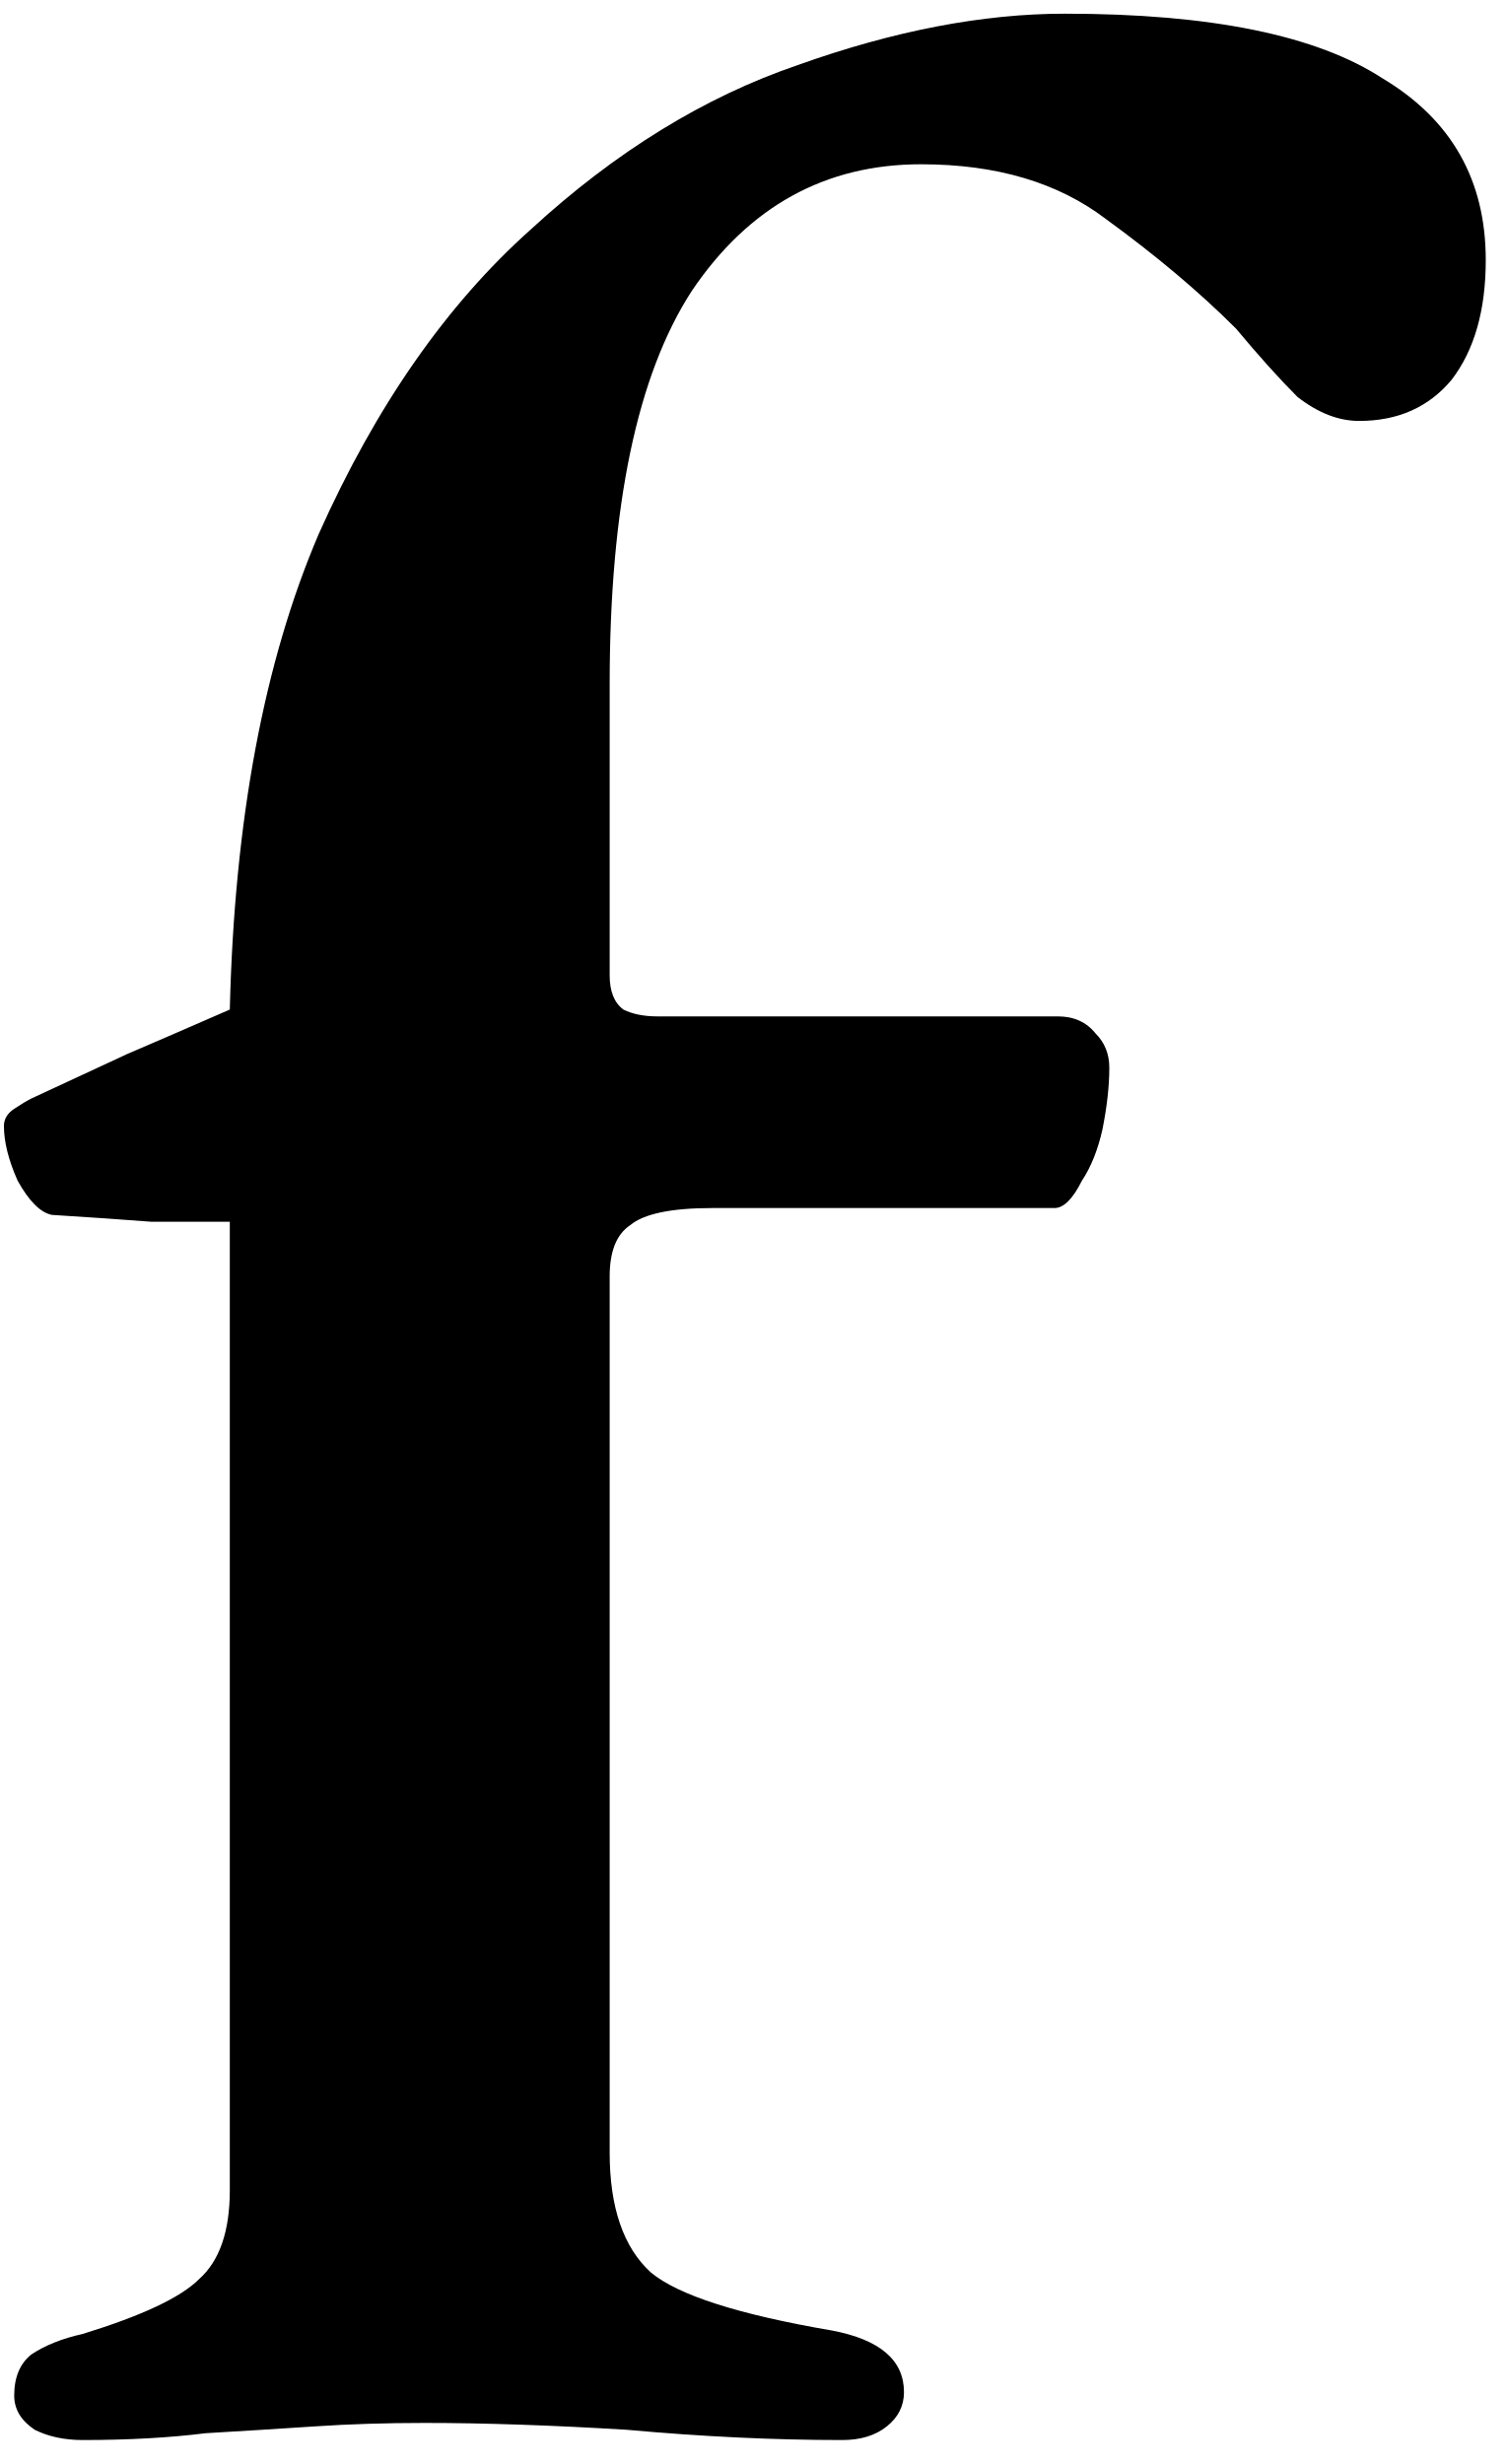
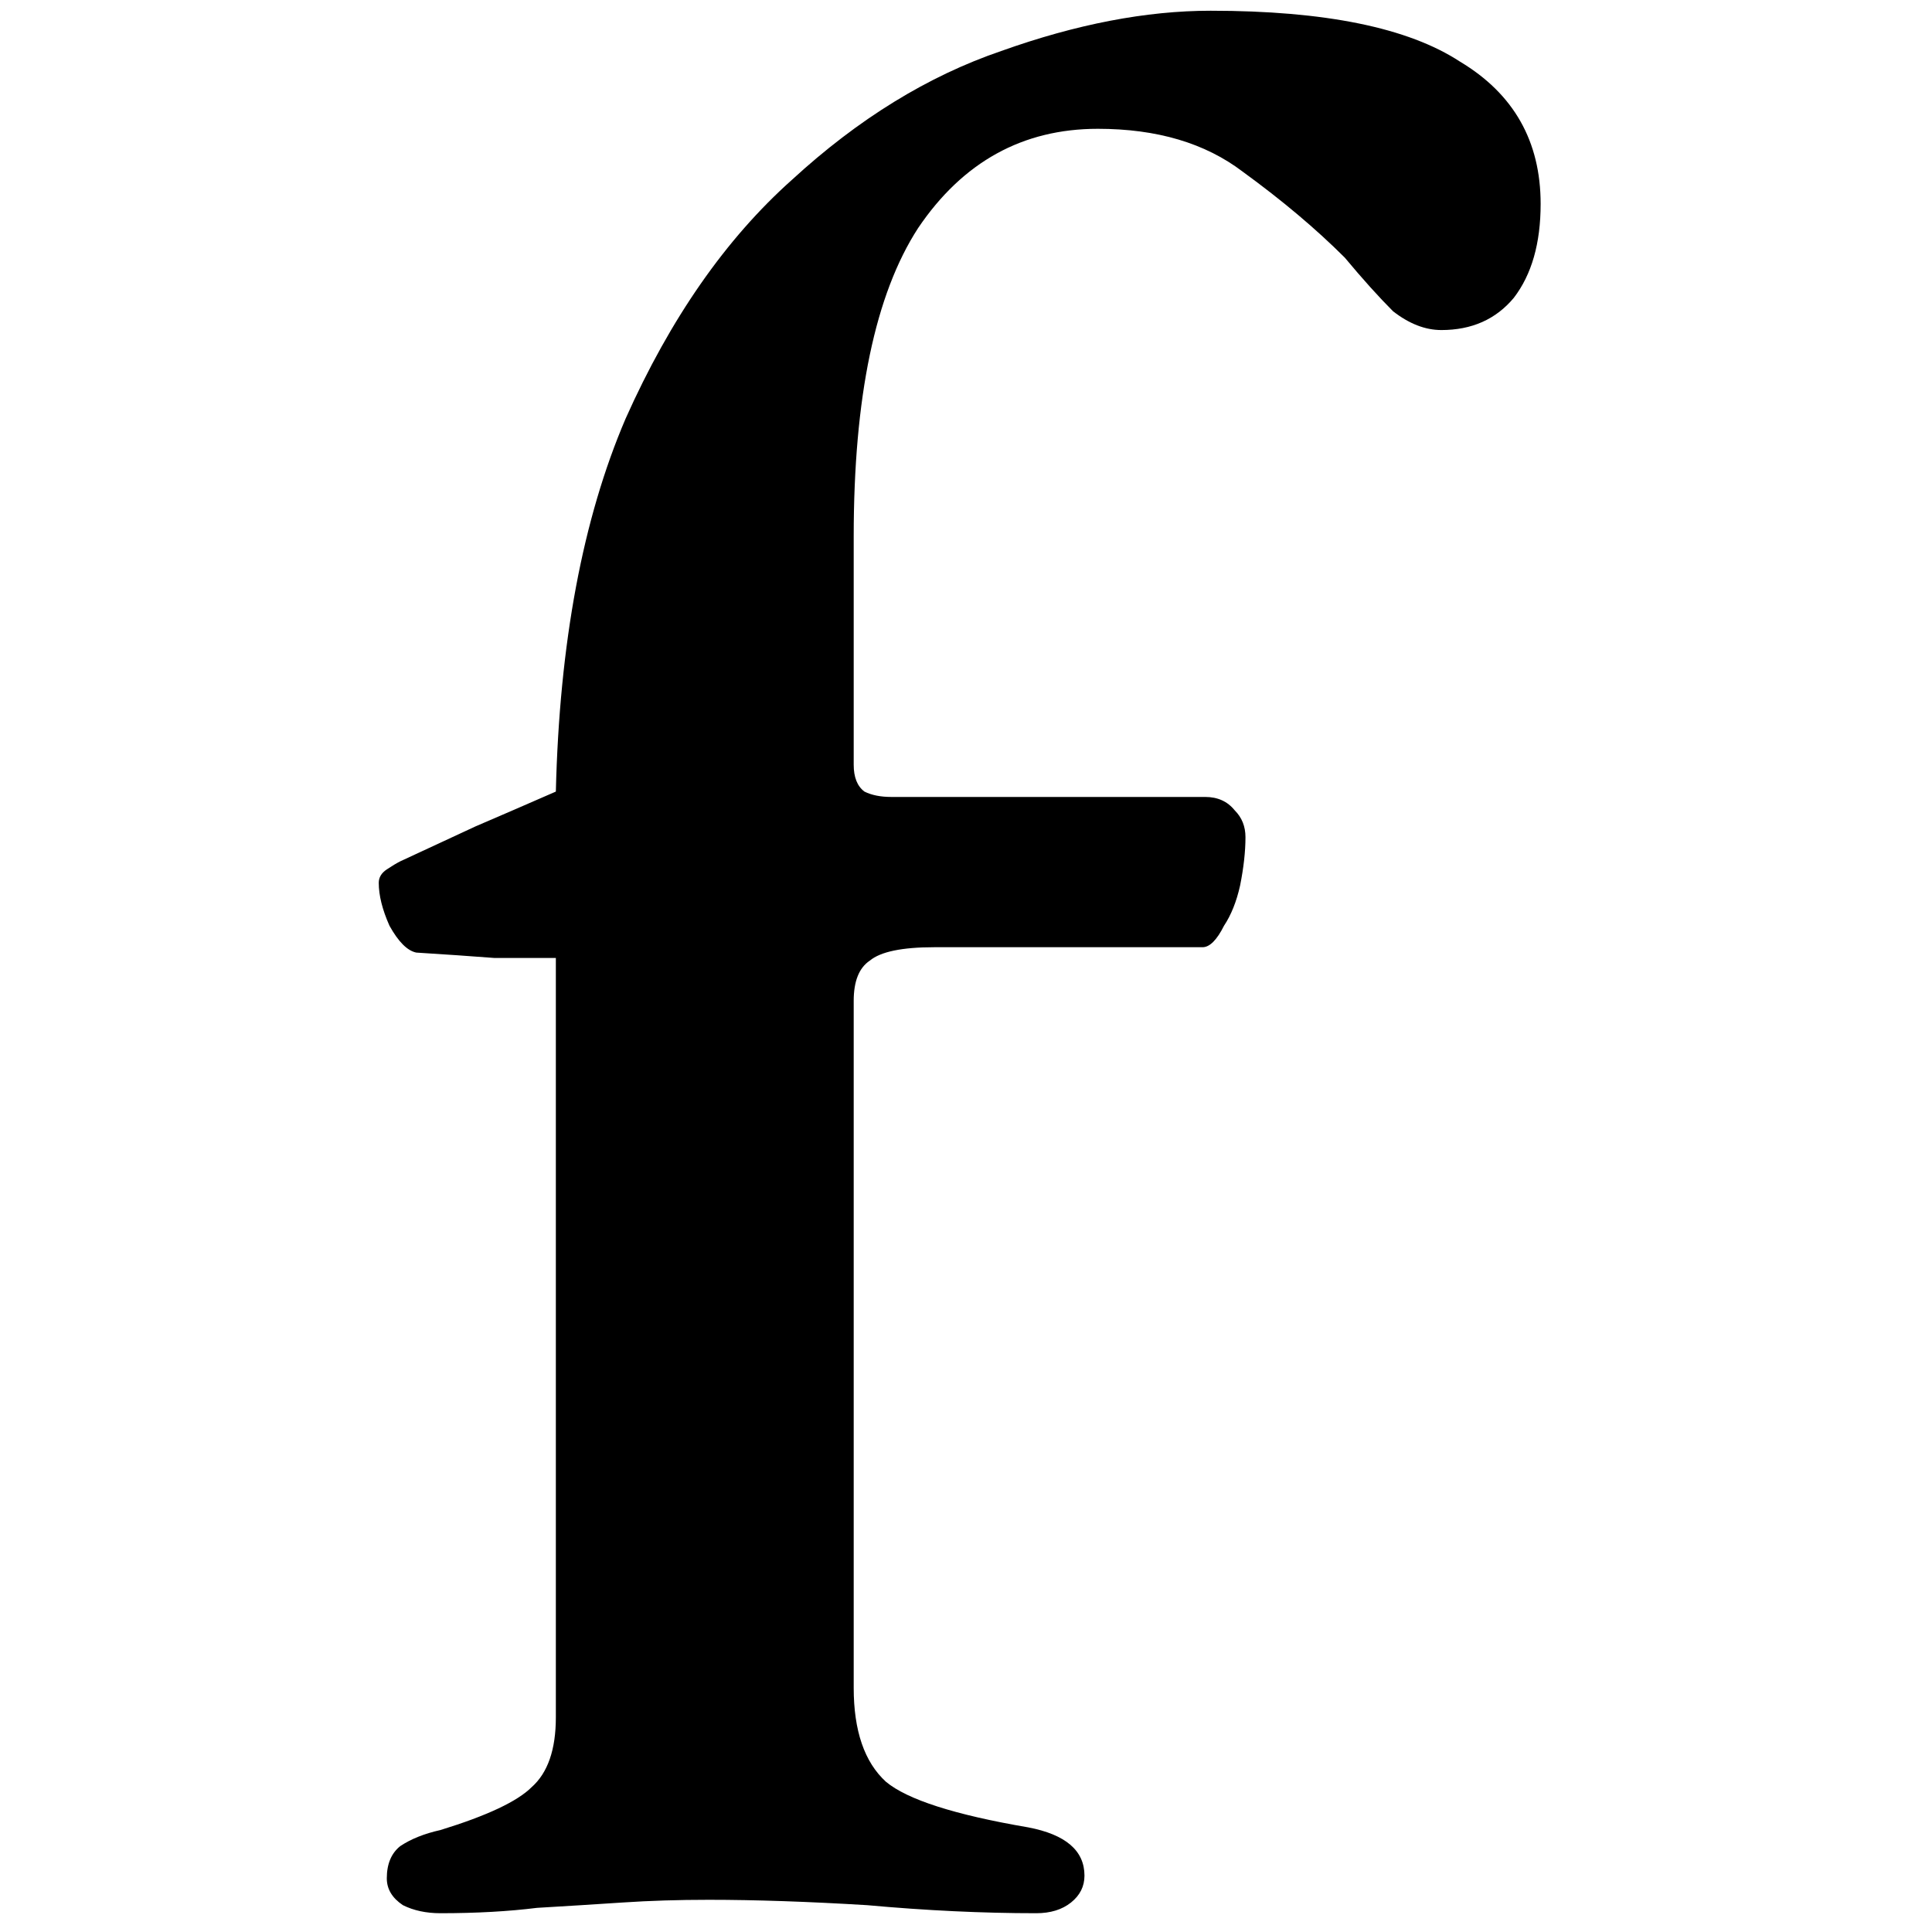
- <svg xmlns="http://www.w3.org/2000/svg" width="44" height="72" viewBox="0 0 44 72" fill="none">
+ <svg xmlns="http://www.w3.org/2000/svg" width="72" height="72" viewBox="-14 0 72 72" fill="none">
  <path d="M2.415 71.3C1.882 71.3 1.415 71.2 1.015 71C0.615 70.733 0.415 70.4 0.415 70C0.415 69.467 0.582 69.067 0.915 68.8C1.315 68.533 1.815 68.333 2.415 68.2C4.148 67.667 5.282 67.133 5.815 66.6C6.415 66.067 6.715 65.2 6.715 64V35.7C6.048 35.7 5.282 35.7 4.415 35.7C3.548 35.633 2.582 35.567 1.515 35.5C1.182 35.433 0.848 35.1 0.515 34.5C0.248 33.9 0.115 33.367 0.115 32.9C0.115 32.7 0.215 32.533 0.415 32.4C0.615 32.267 0.782 32.167 0.915 32.1C1.915 31.633 2.848 31.2 3.715 30.8C4.648 30.4 5.648 29.967 6.715 29.5C6.848 23.967 7.715 19.333 9.315 15.6C10.982 11.867 13.048 8.9 15.515 6.7C17.982 4.433 20.581 2.833 23.315 1.9C26.115 0.9 28.715 0.4 31.115 0.4C35.382 0.4 38.481 1.033 40.415 2.3C42.415 3.5 43.415 5.267 43.415 7.6C43.415 9.067 43.081 10.233 42.415 11.1C41.748 11.9 40.848 12.3 39.715 12.3C39.115 12.3 38.515 12.067 37.915 11.6C37.382 11.067 36.782 10.4 36.115 9.6C35.048 8.533 33.782 7.467 32.315 6.4C30.915 5.333 29.115 4.8 26.915 4.8C24.115 4.8 21.881 6.033 20.215 8.5C18.615 10.967 17.815 14.8 17.815 20V28.5C17.815 28.967 17.948 29.3 18.215 29.5C18.482 29.633 18.815 29.7 19.215 29.7H30.915C31.381 29.7 31.748 29.867 32.015 30.2C32.282 30.467 32.415 30.8 32.415 31.2C32.415 31.733 32.348 32.333 32.215 33C32.081 33.6 31.881 34.1 31.615 34.5C31.348 35.033 31.081 35.3 30.815 35.3H20.815C19.615 35.3 18.815 35.467 18.415 35.8C18.015 36.067 17.815 36.567 17.815 37.3V62.9C17.815 64.5 18.215 65.667 19.015 66.4C19.815 67.067 21.581 67.633 24.315 68.1C25.715 68.367 26.415 68.967 26.415 69.9C26.415 70.3 26.248 70.633 25.915 70.9C25.581 71.167 25.148 71.3 24.615 71.3C22.615 71.3 20.515 71.2 18.315 71C16.115 70.867 14.148 70.8 12.415 70.8C11.281 70.8 10.215 70.833 9.215 70.9C8.215 70.967 7.148 71.033 6.015 71.1C4.948 71.233 3.748 71.3 2.415 71.3Z" fill="black" />
</svg>
